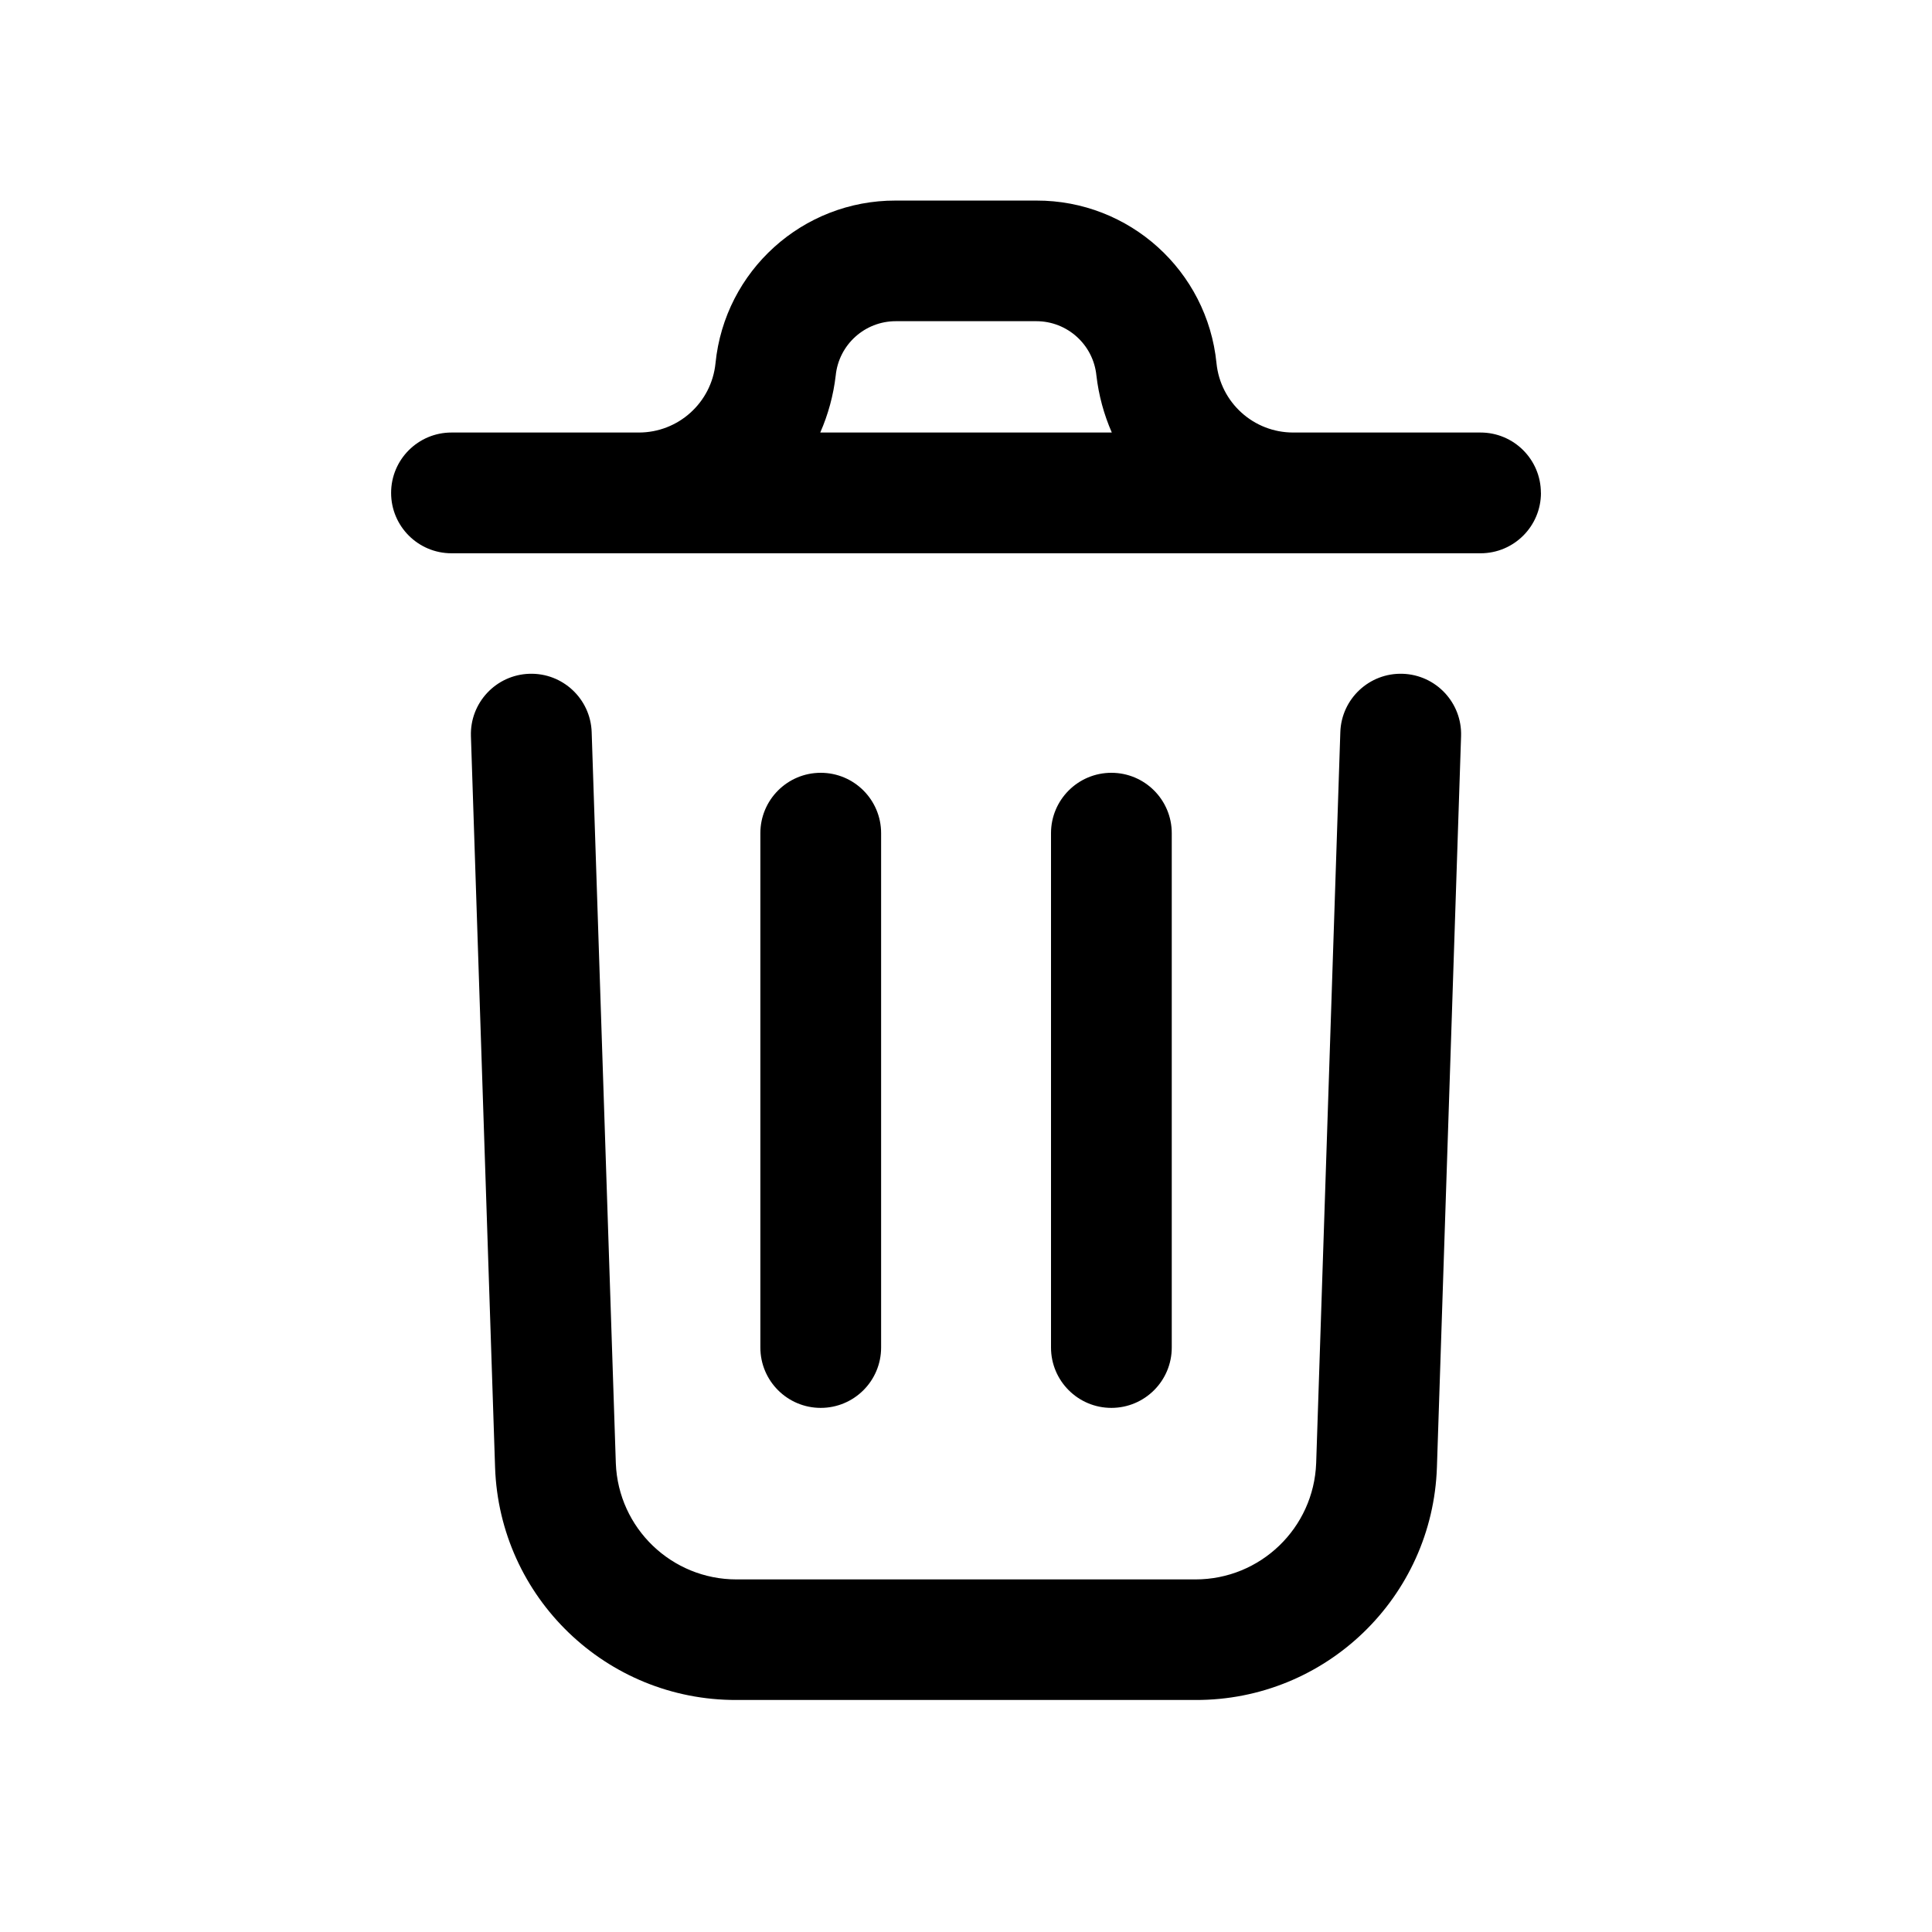
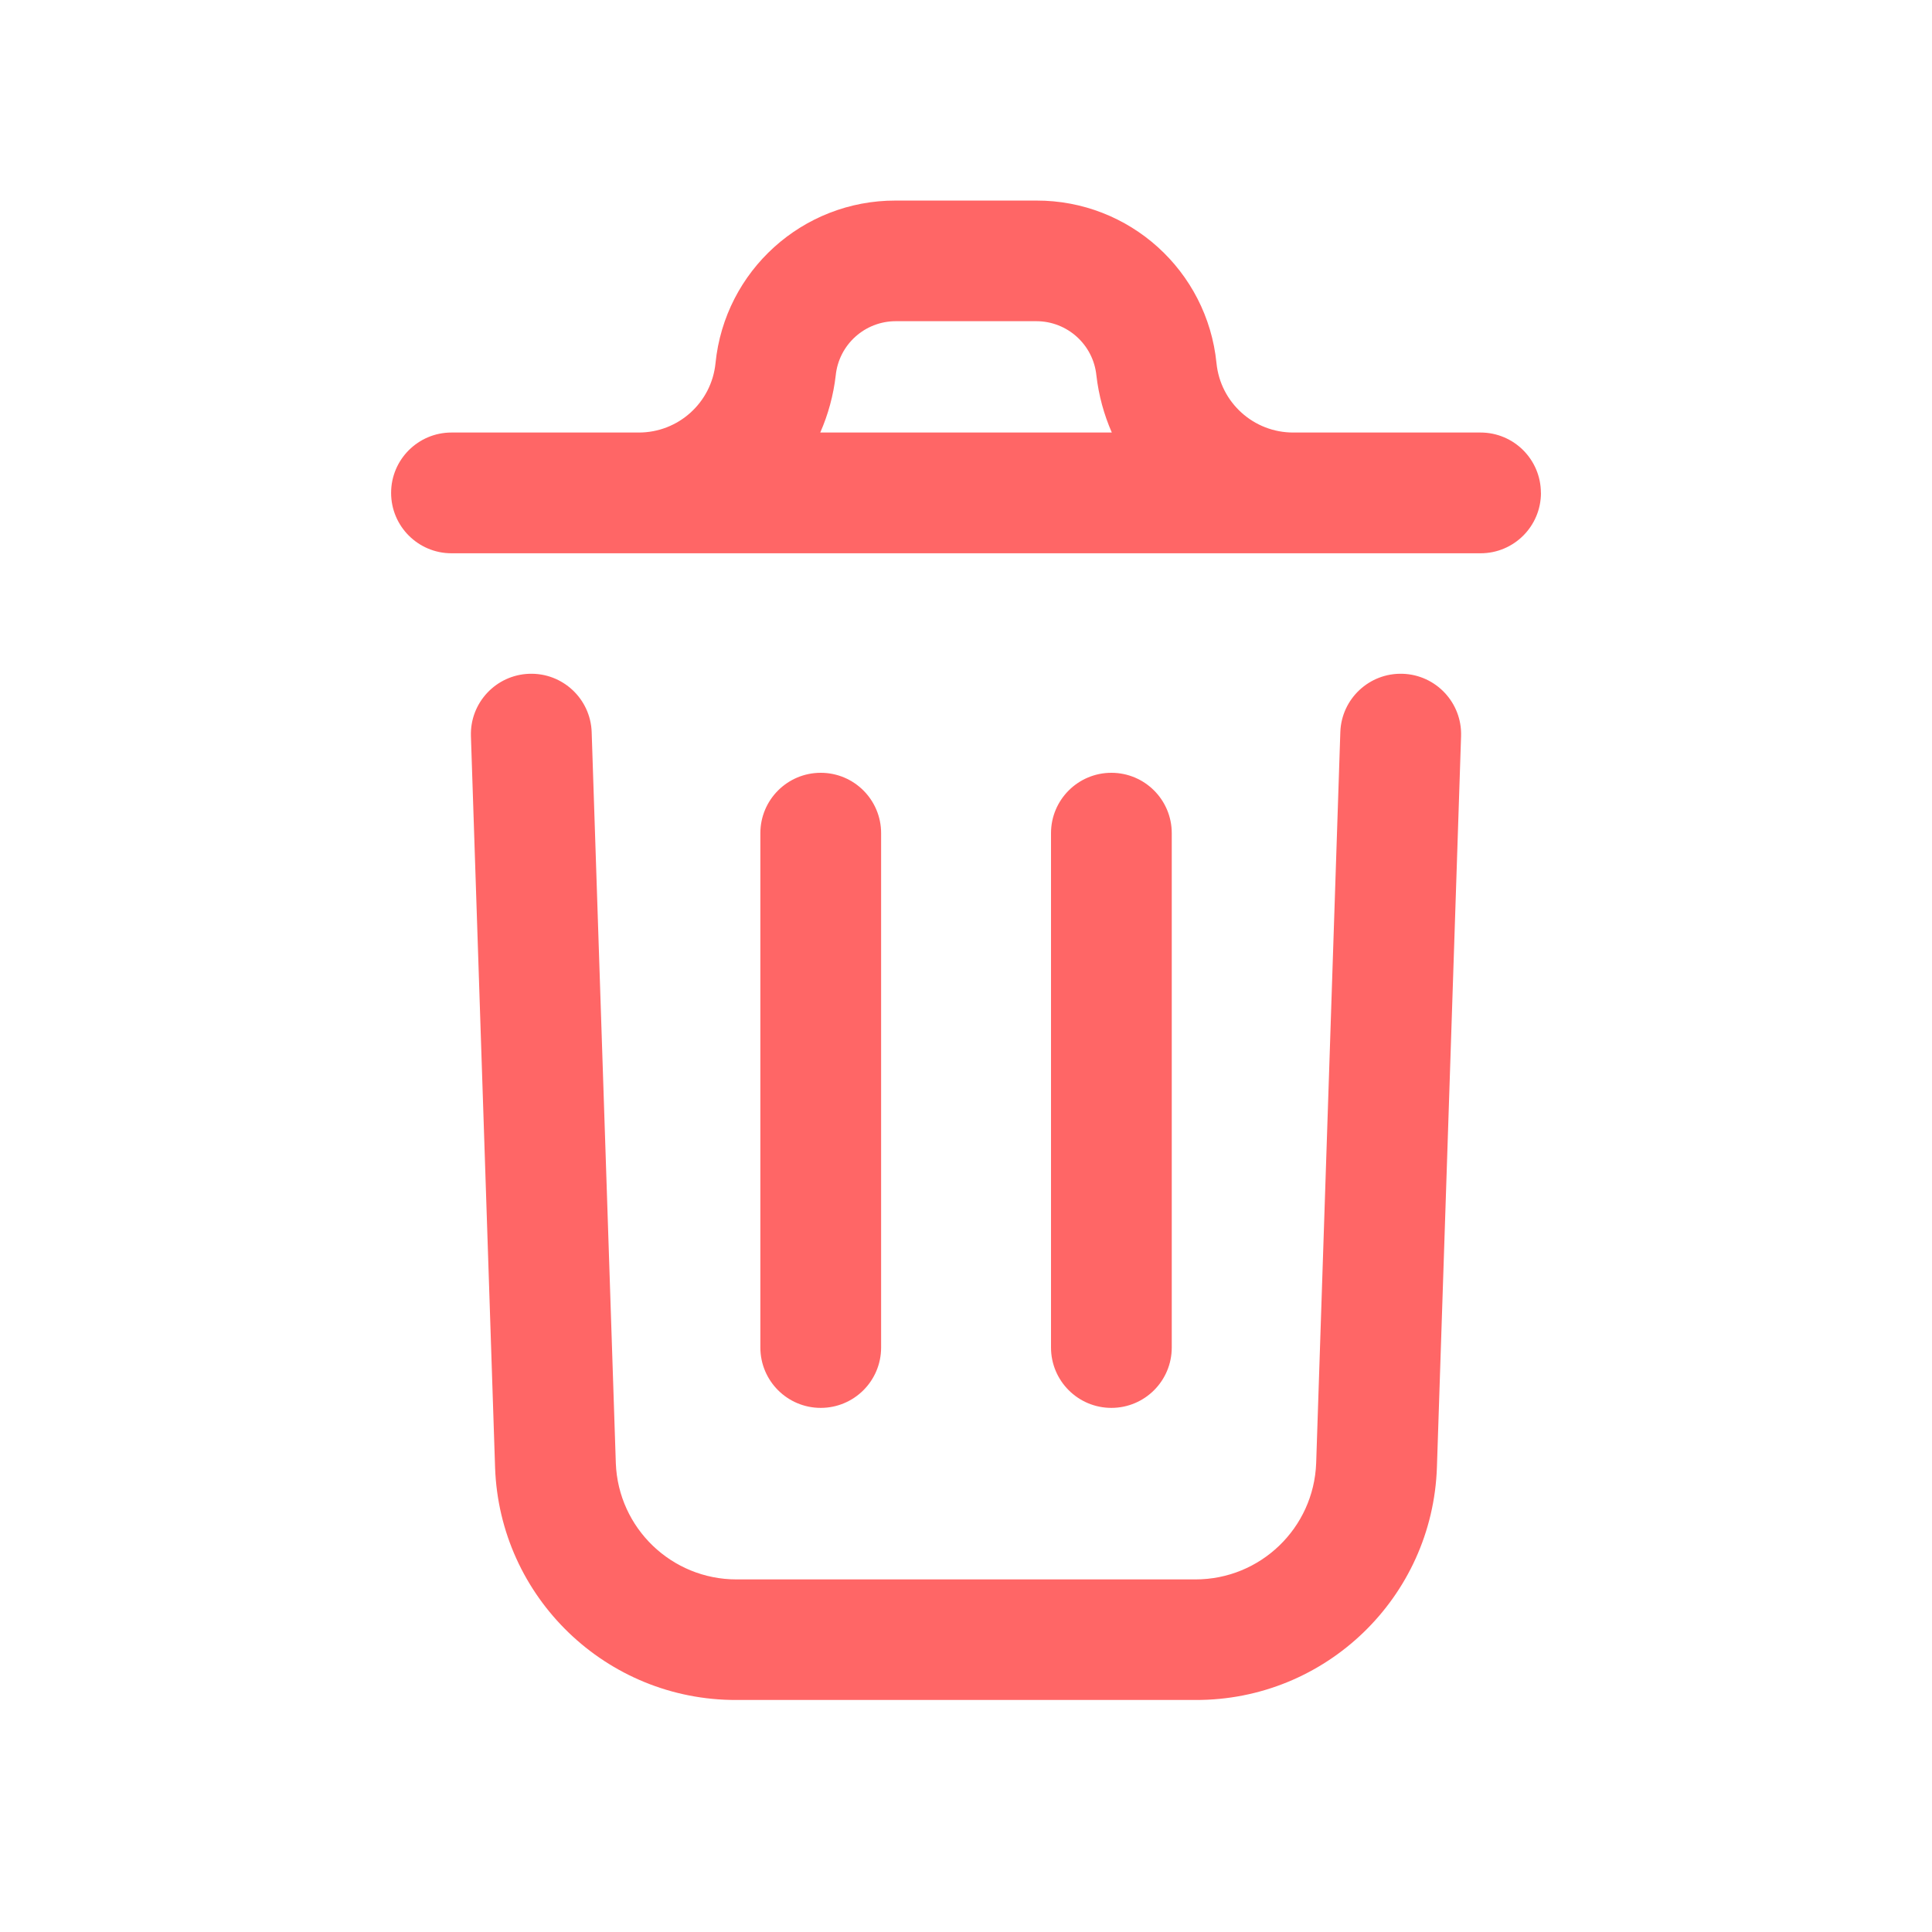
- <svg xmlns="http://www.w3.org/2000/svg" viewBox="0 0 32 32" id="delete">
+ <svg xmlns="http://www.w3.org/2000/svg" viewBox="0 0 32 32" id="delete" fill="#ff6666">
  <path d="M24.2,12.193,23.8,24.3a3.988,3.988,0,0,1-4,3.857H12.2a3.988,3.988,0,0,1-4-3.853L7.8,12.193a1,1,0,0,1,2-.066l.4,12.11a2,2,0,0,0,2,1.923h7.6a2,2,0,0,0,2-1.927l.4-12.106a1,1,0,0,1,2,.066Zm1.323-4.029a1,1,0,0,1-1,1H7.478a1,1,0,0,1,0-2h3.1a1.276,1.276,0,0,0,1.273-1.148,2.991,2.991,0,0,1,2.984-2.694h2.33a2.991,2.991,0,0,1,2.984,2.694,1.276,1.276,0,0,0,1.273,1.148h3.1A1,1,0,0,1,25.522,8.164Zm-11.936-1h4.828a3.3,3.3,0,0,1-.255-.944,1,1,0,0,0-.994-.9h-2.33a1,1,0,0,0-.994.9A3.3,3.3,0,0,1,13.586,7.164Zm1.007,15.151V13.8a1,1,0,0,0-2,0v8.519a1,1,0,0,0,2,0Zm4.814,0V13.8a1,1,0,0,0-2,0v8.519a1,1,0,0,0,2,0Z" />
</svg>
